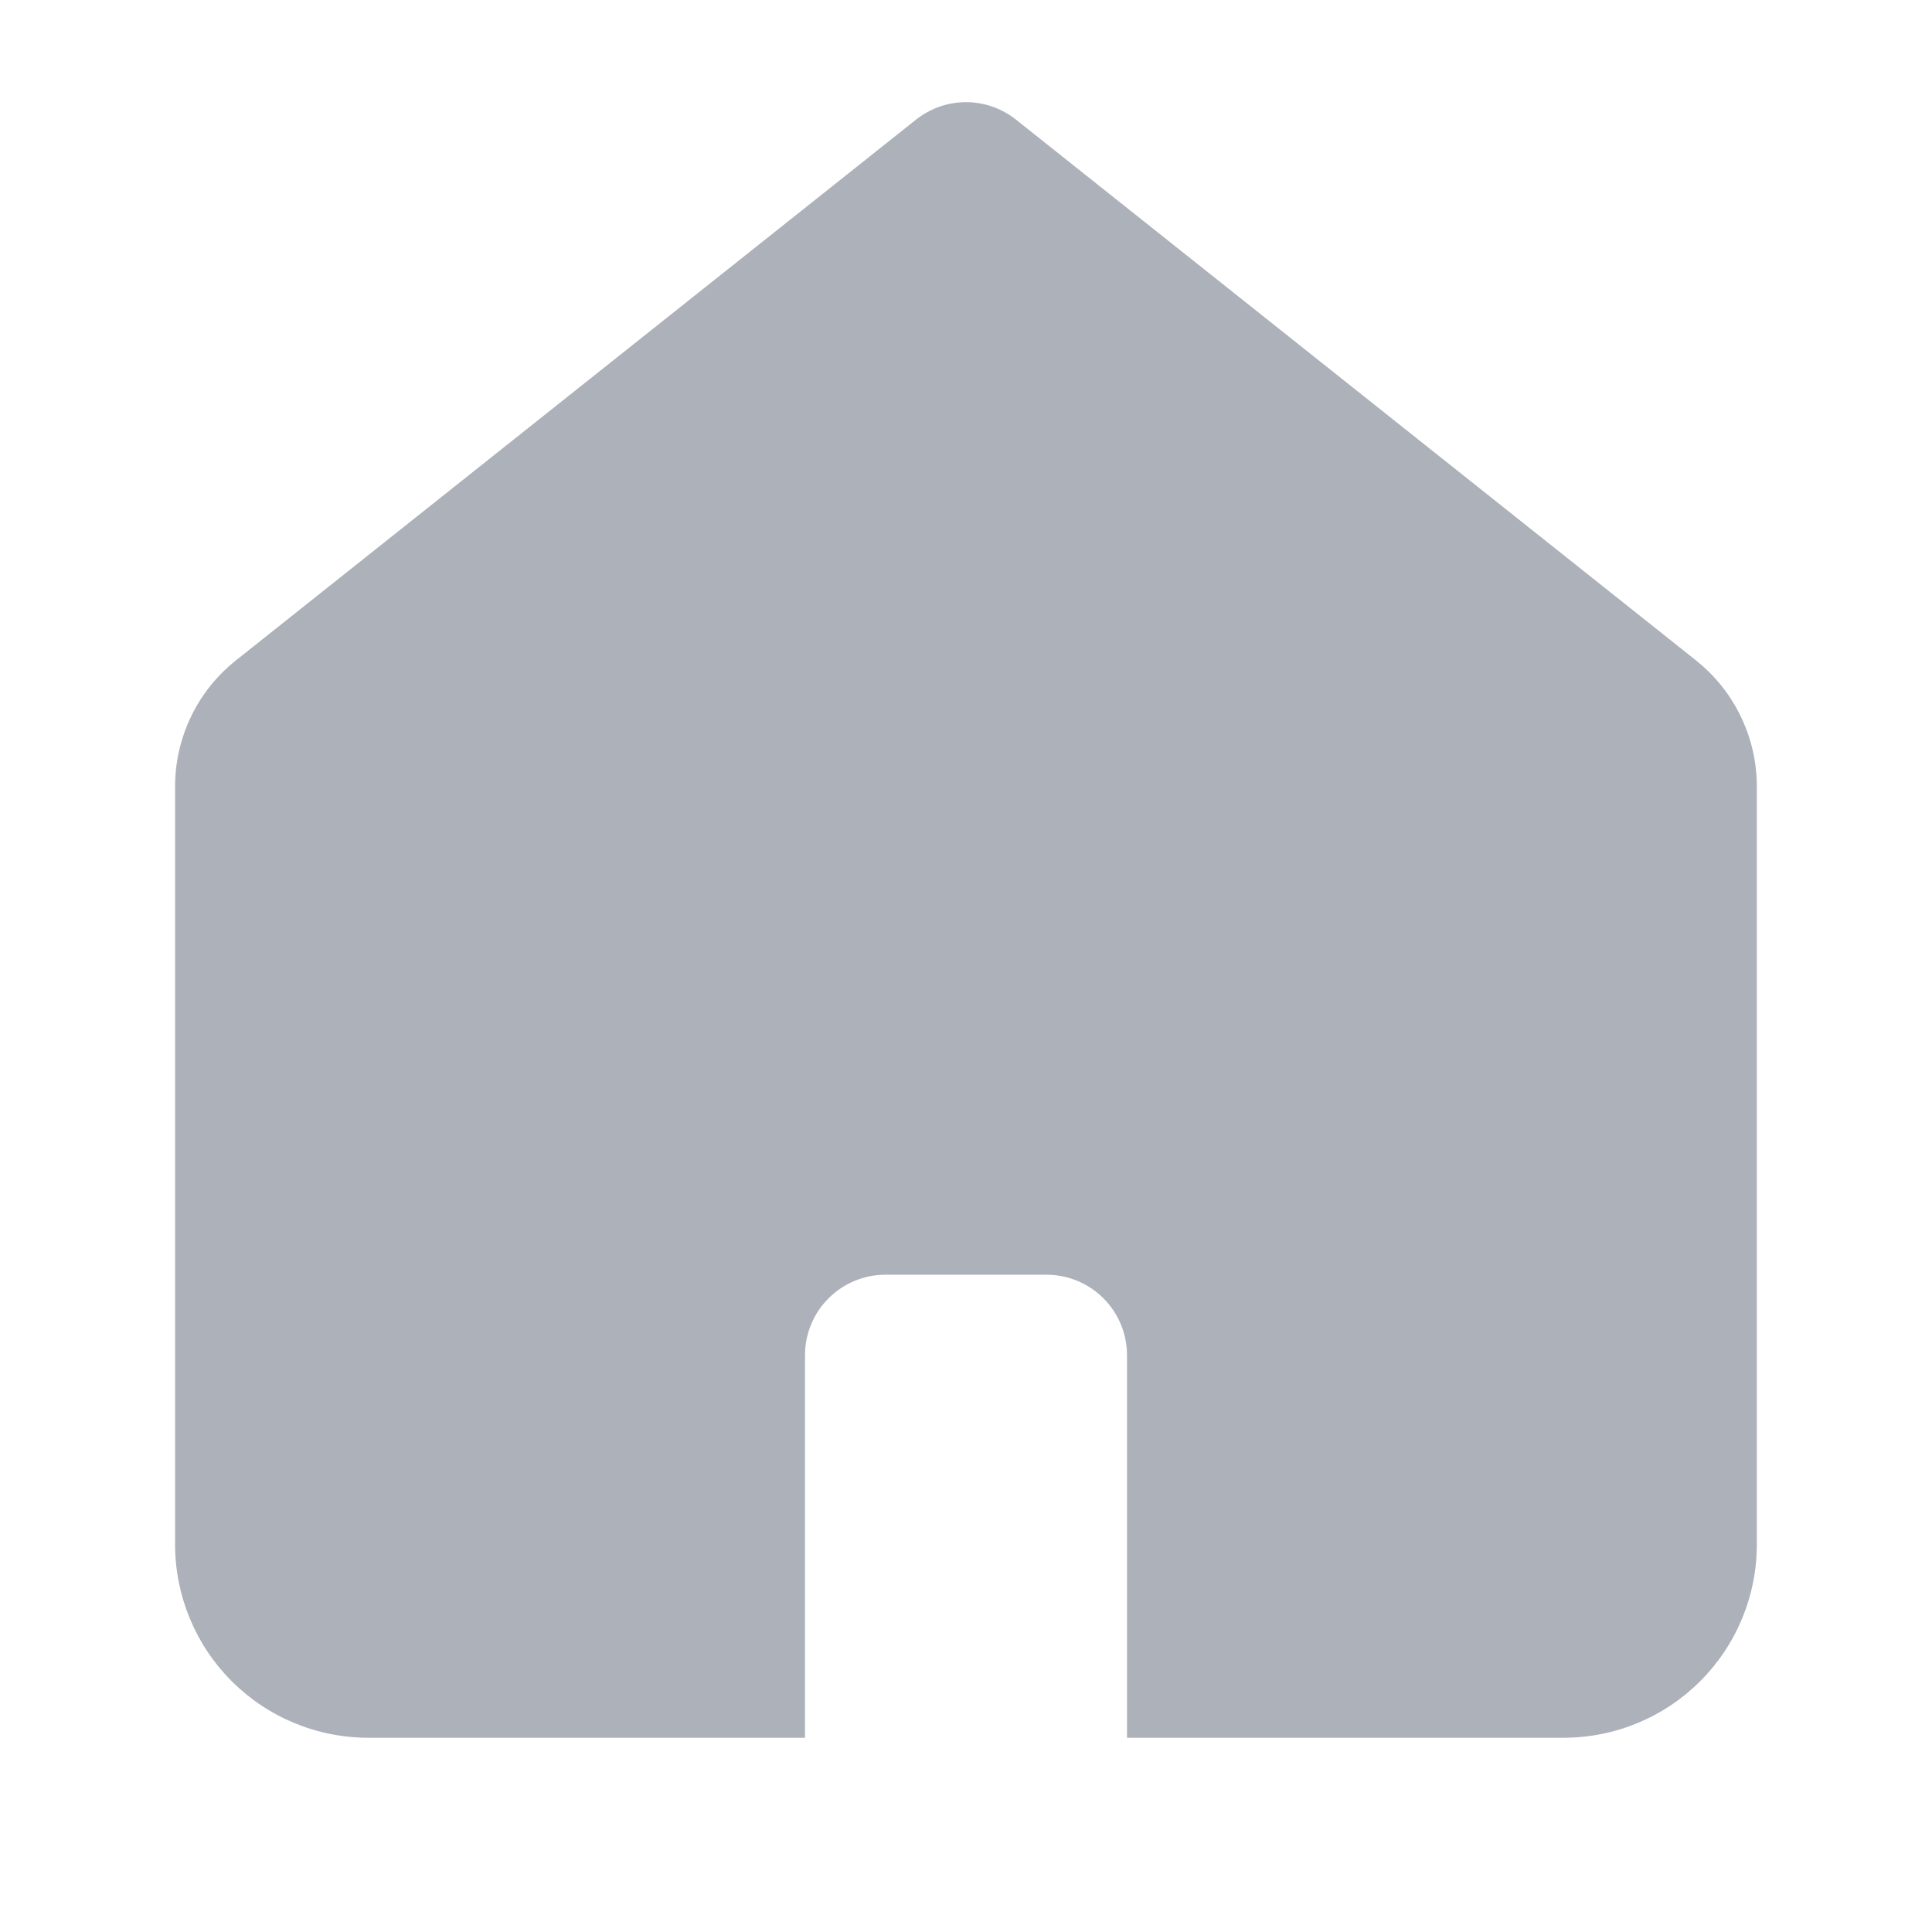
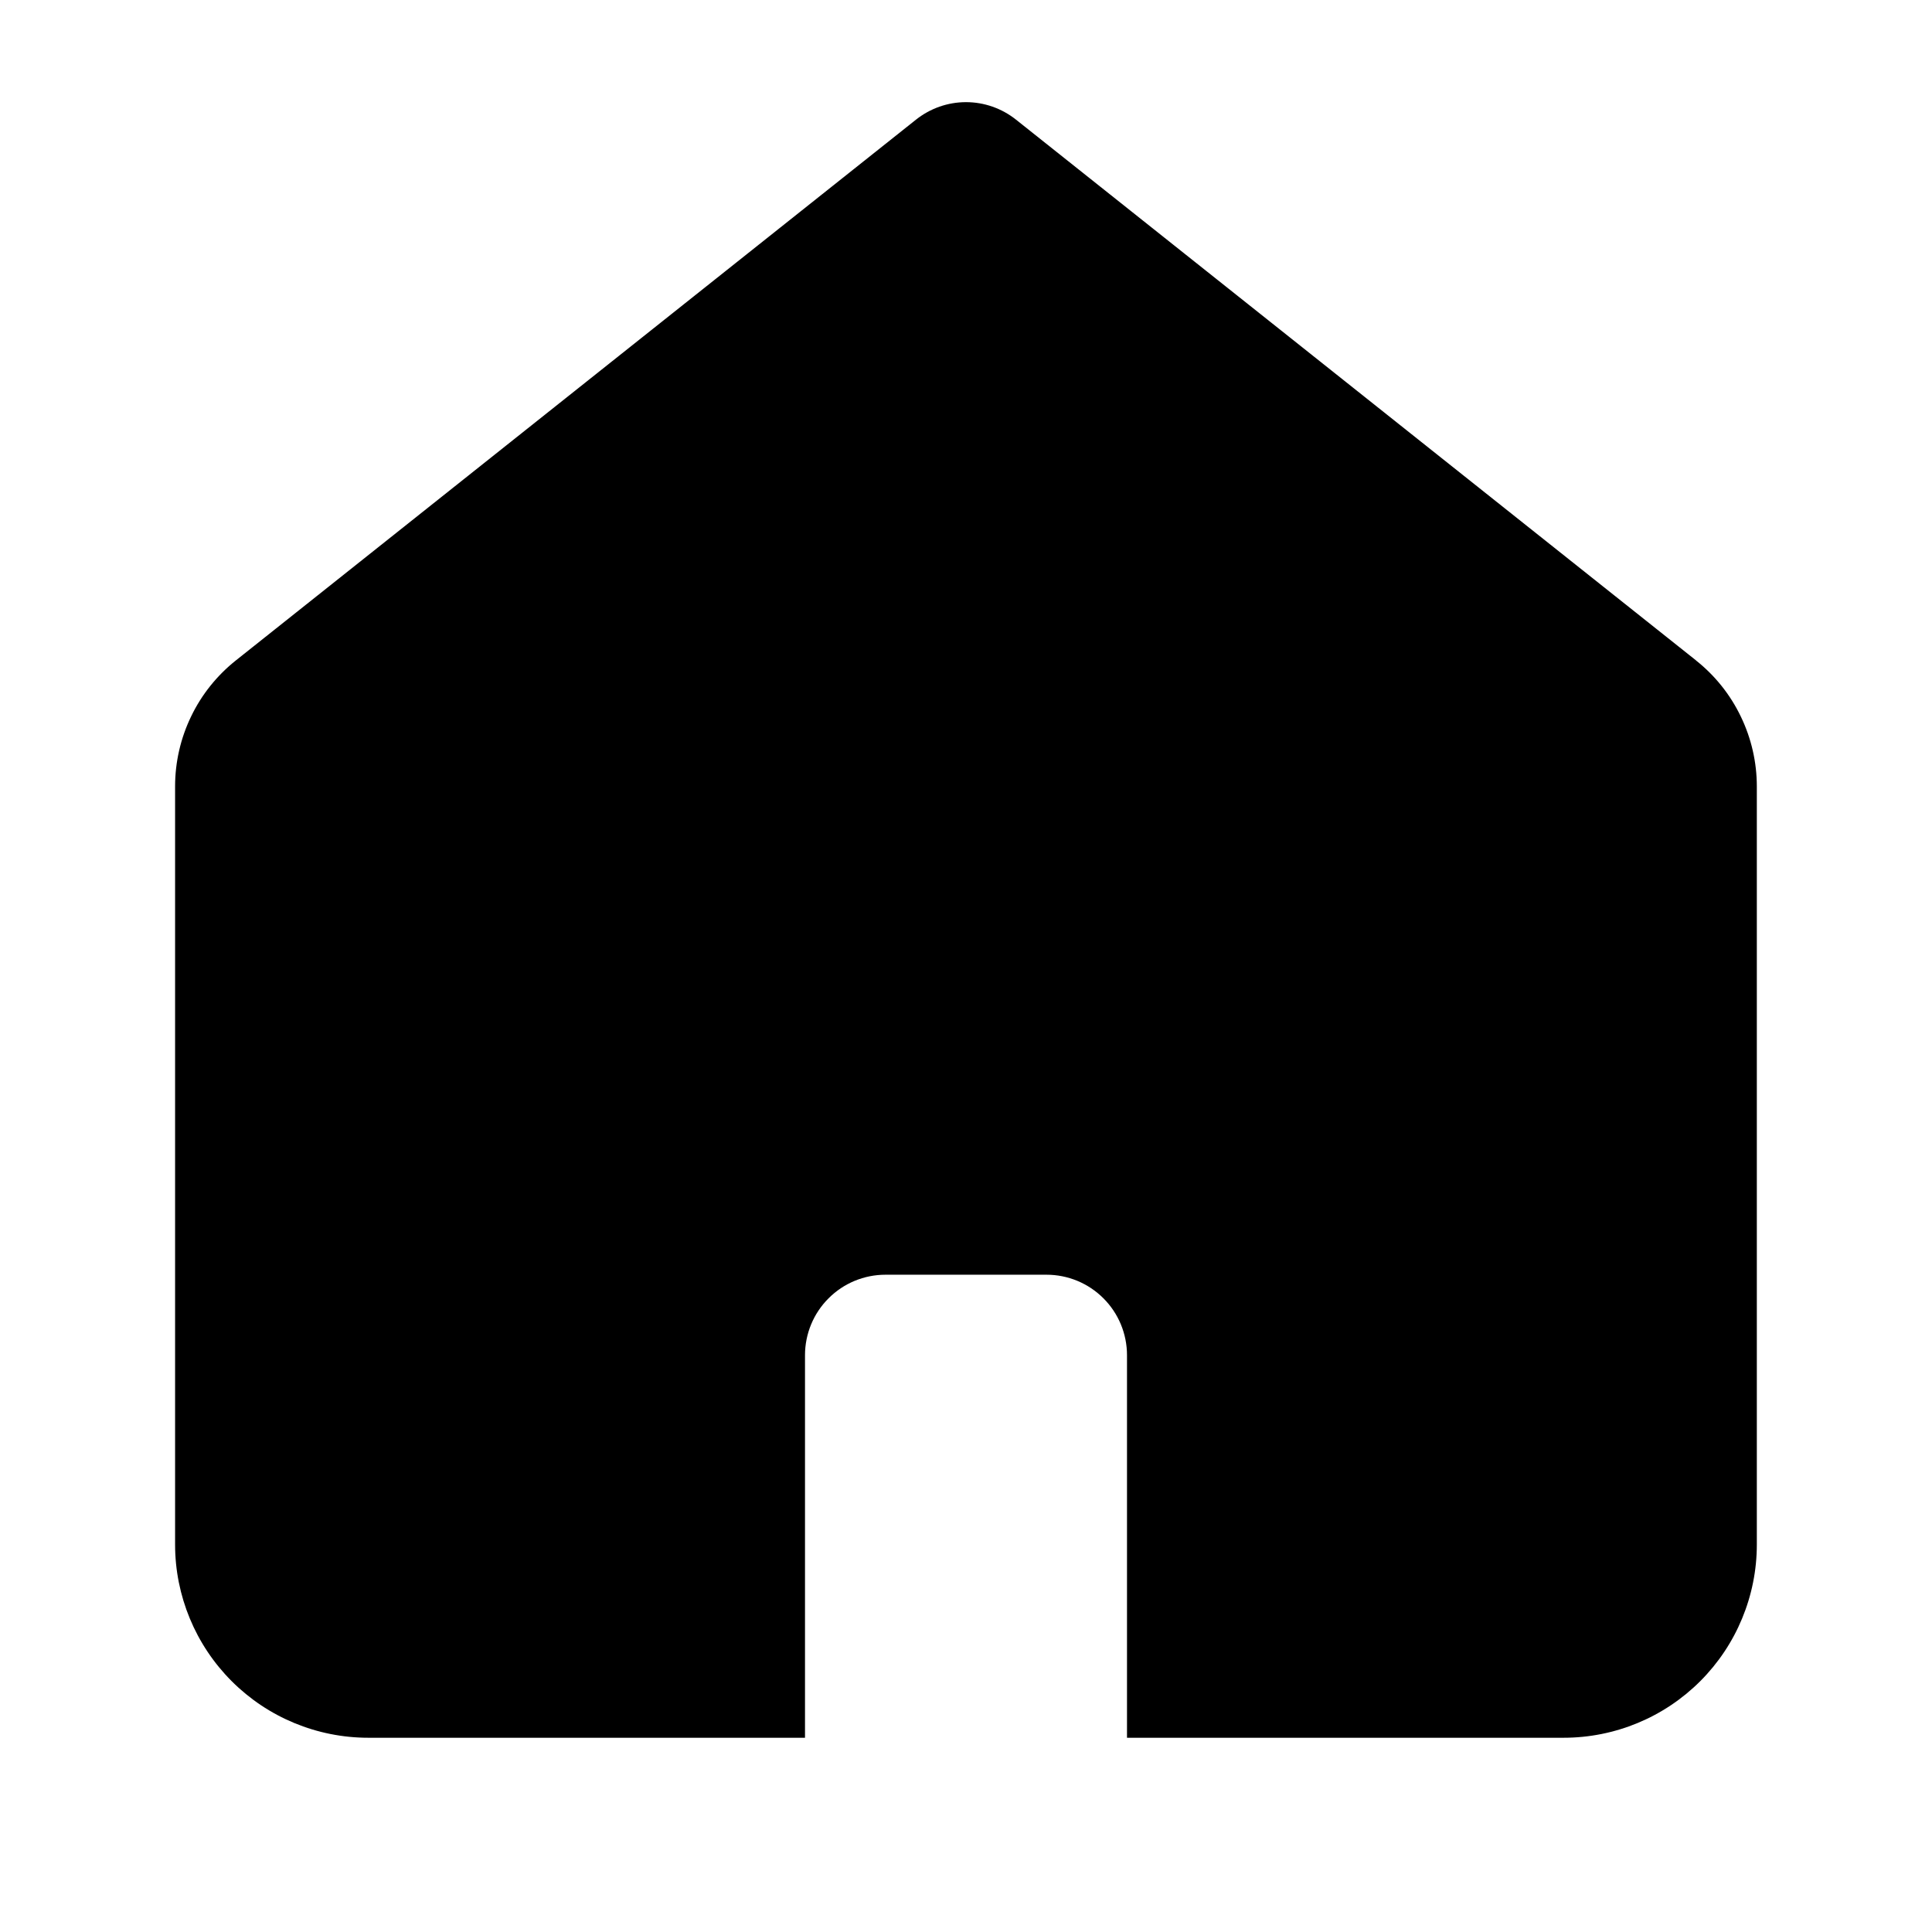
- <svg xmlns="http://www.w3.org/2000/svg" width="24" height="24" viewBox="0 0 24 24" fill="none">
-   <path fill-rule="evenodd" clip-rule="evenodd" d="M21.069 8.204L12.622 1.487C12.445 1.346 12.226 1.269 12 1.269C11.774 1.269 11.555 1.346 11.378 1.487L2.93 8.204C2.695 8.391 2.504 8.629 2.374 8.9C2.243 9.171 2.175 9.468 2.175 9.769V19.187C2.175 19.823 2.428 20.434 2.878 20.884C3.328 21.334 3.938 21.587 4.575 21.587H10V16.835C10 16.57 10.105 16.315 10.293 16.128C10.48 15.94 10.735 15.835 11 15.835H13C13.265 15.835 13.52 15.94 13.707 16.128C13.895 16.315 14 16.57 14 16.835V21.587H19.424C20.061 21.587 20.671 21.334 21.121 20.884C21.571 20.434 21.824 19.823 21.824 19.187V9.77C21.824 9.469 21.756 9.172 21.625 8.901C21.495 8.63 21.305 8.392 21.069 8.205" fill="#ADB1BA" />
+ <svg xmlns="http://www.w3.org/2000/svg" width="current" height="current" viewBox="0 0 24 24" fill="current">
+   <path fill-rule="evenodd" clip-rule="evenodd" d="M21.069 8.204L12.622 1.487C12.445 1.346 12.226 1.269 12 1.269C11.774 1.269 11.555 1.346 11.378 1.487L2.93 8.204C2.695 8.391 2.504 8.629 2.374 8.9C2.243 9.171 2.175 9.468 2.175 9.769V19.187C2.175 19.823 2.428 20.434 2.878 20.884C3.328 21.334 3.938 21.587 4.575 21.587H10V16.835C10 16.57 10.105 16.315 10.293 16.128C10.48 15.94 10.735 15.835 11 15.835H13C13.265 15.835 13.52 15.94 13.707 16.128C13.895 16.315 14 16.57 14 16.835V21.587H19.424C20.061 21.587 20.671 21.334 21.121 20.884C21.571 20.434 21.824 19.823 21.824 19.187V9.77C21.824 9.469 21.756 9.172 21.625 8.901C21.495 8.63 21.305 8.392 21.069 8.205" fill="current" />
</svg>
